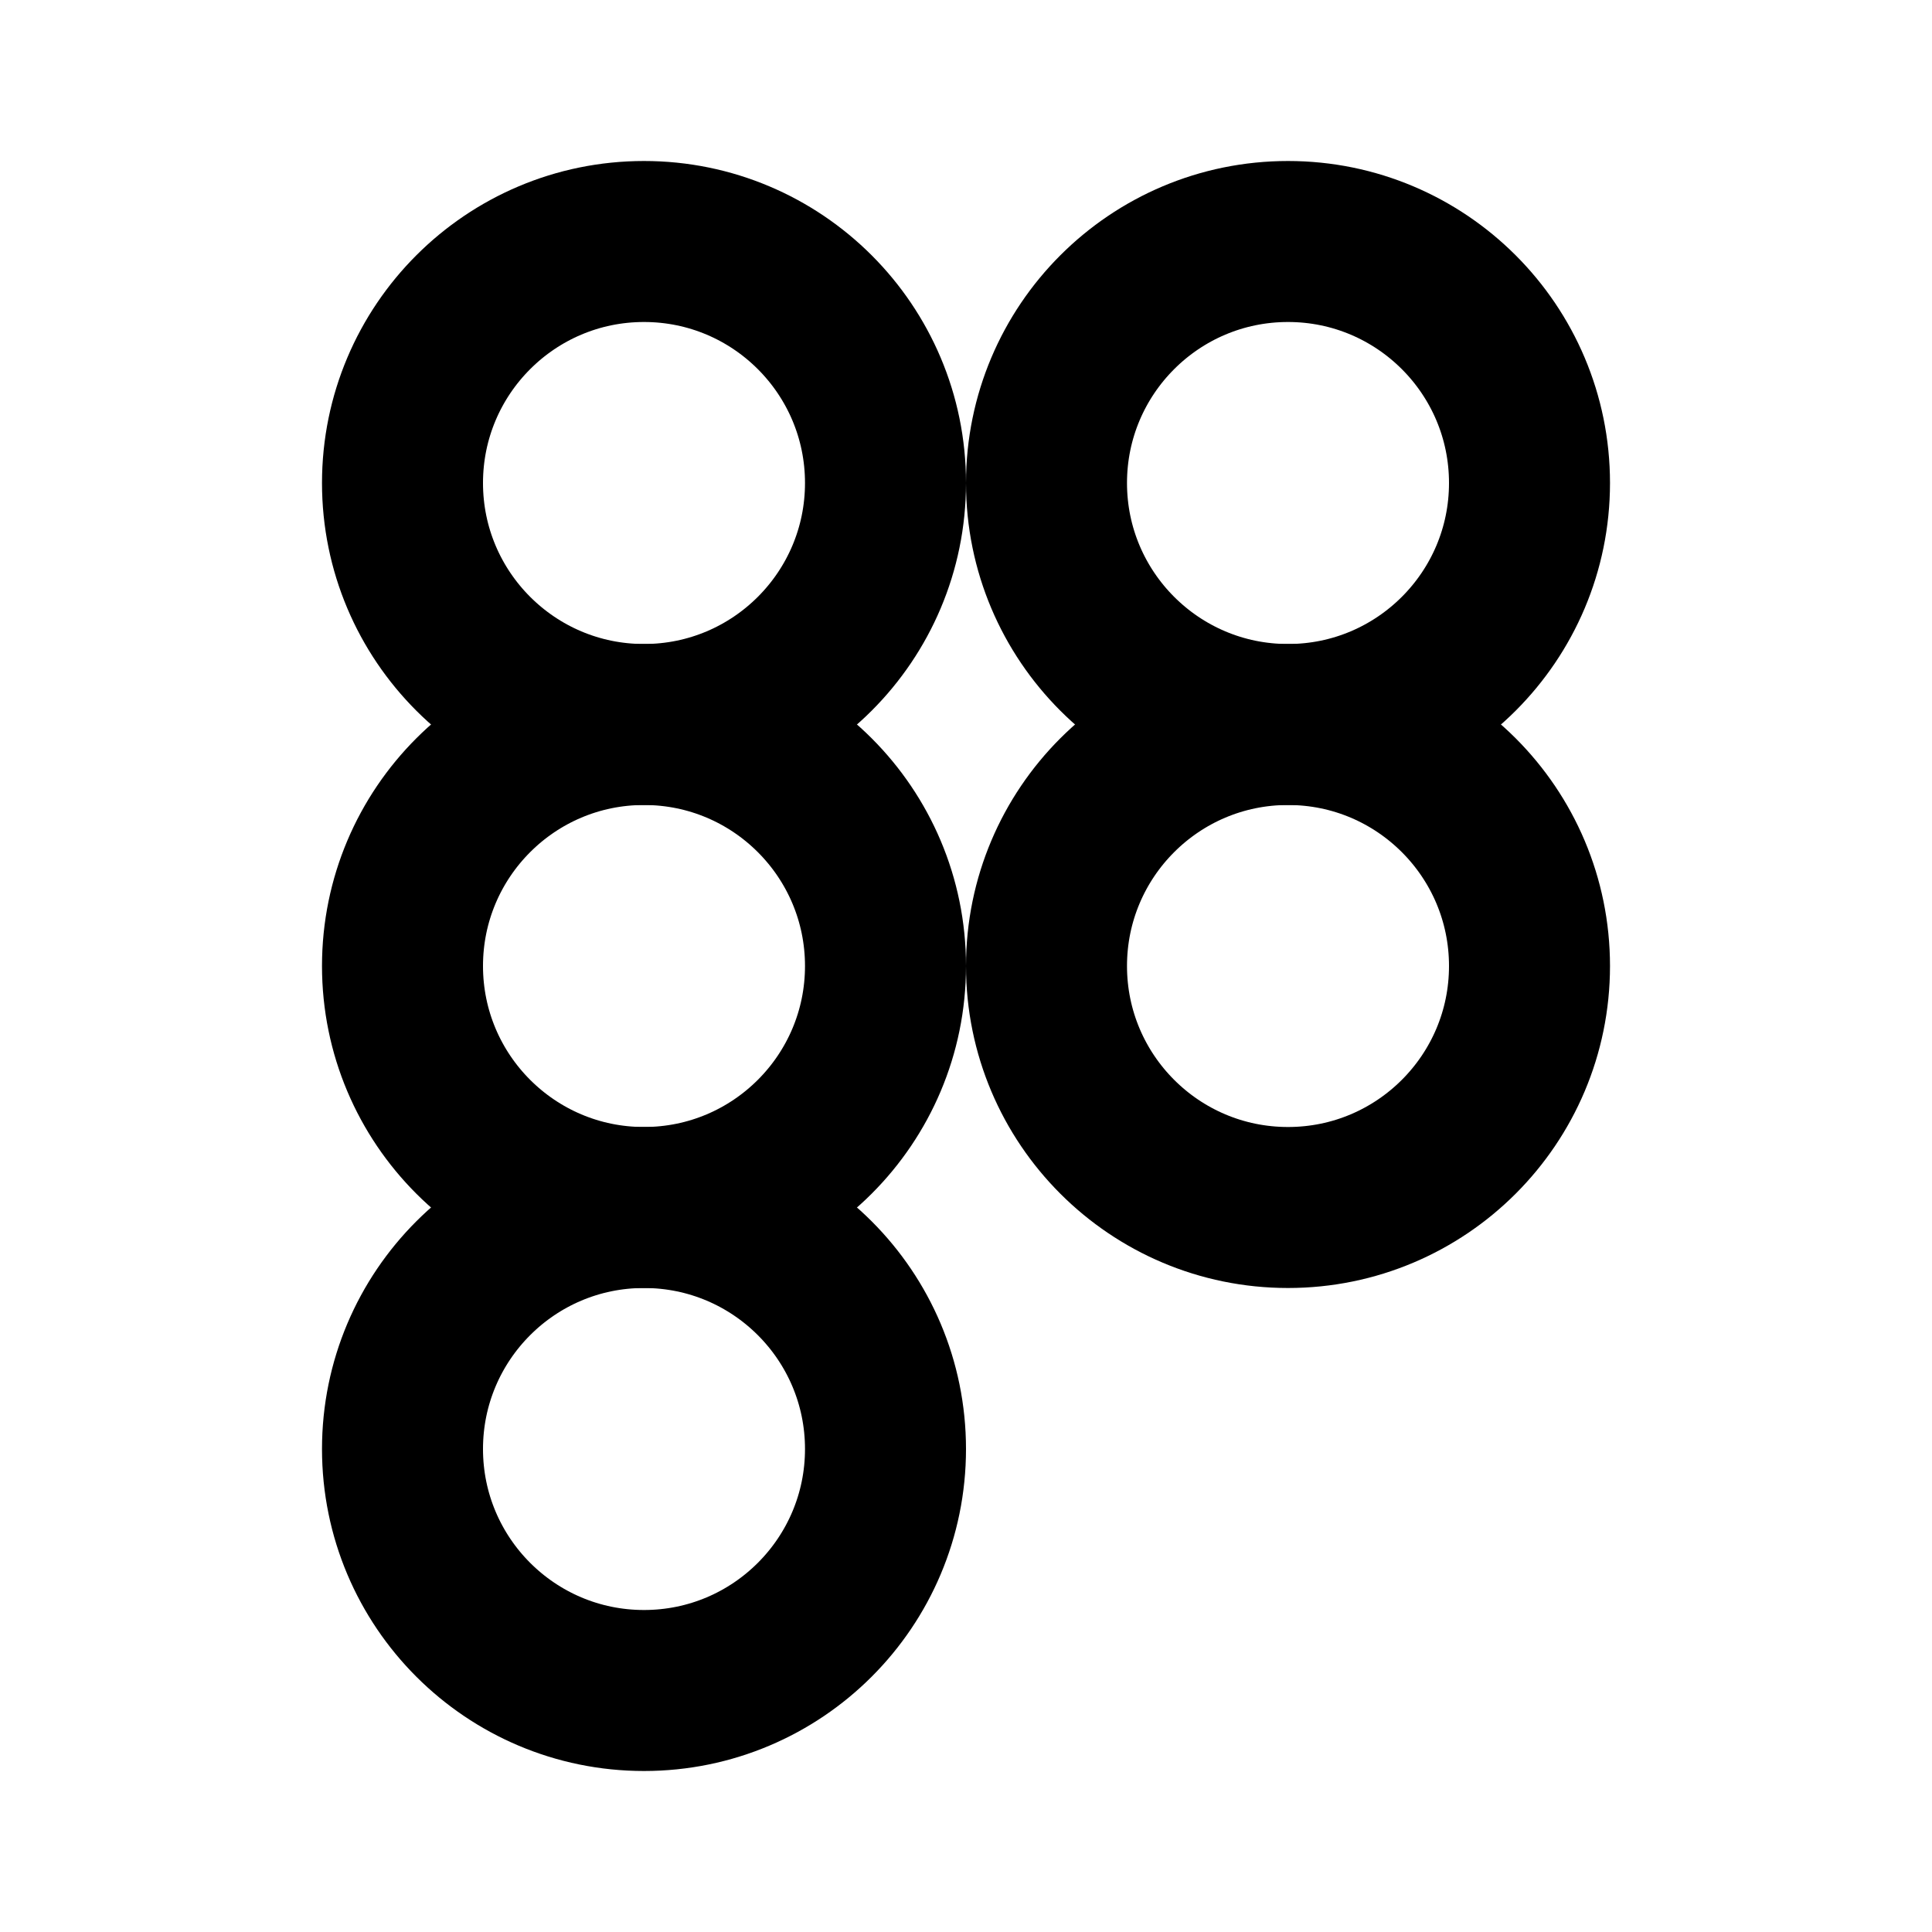
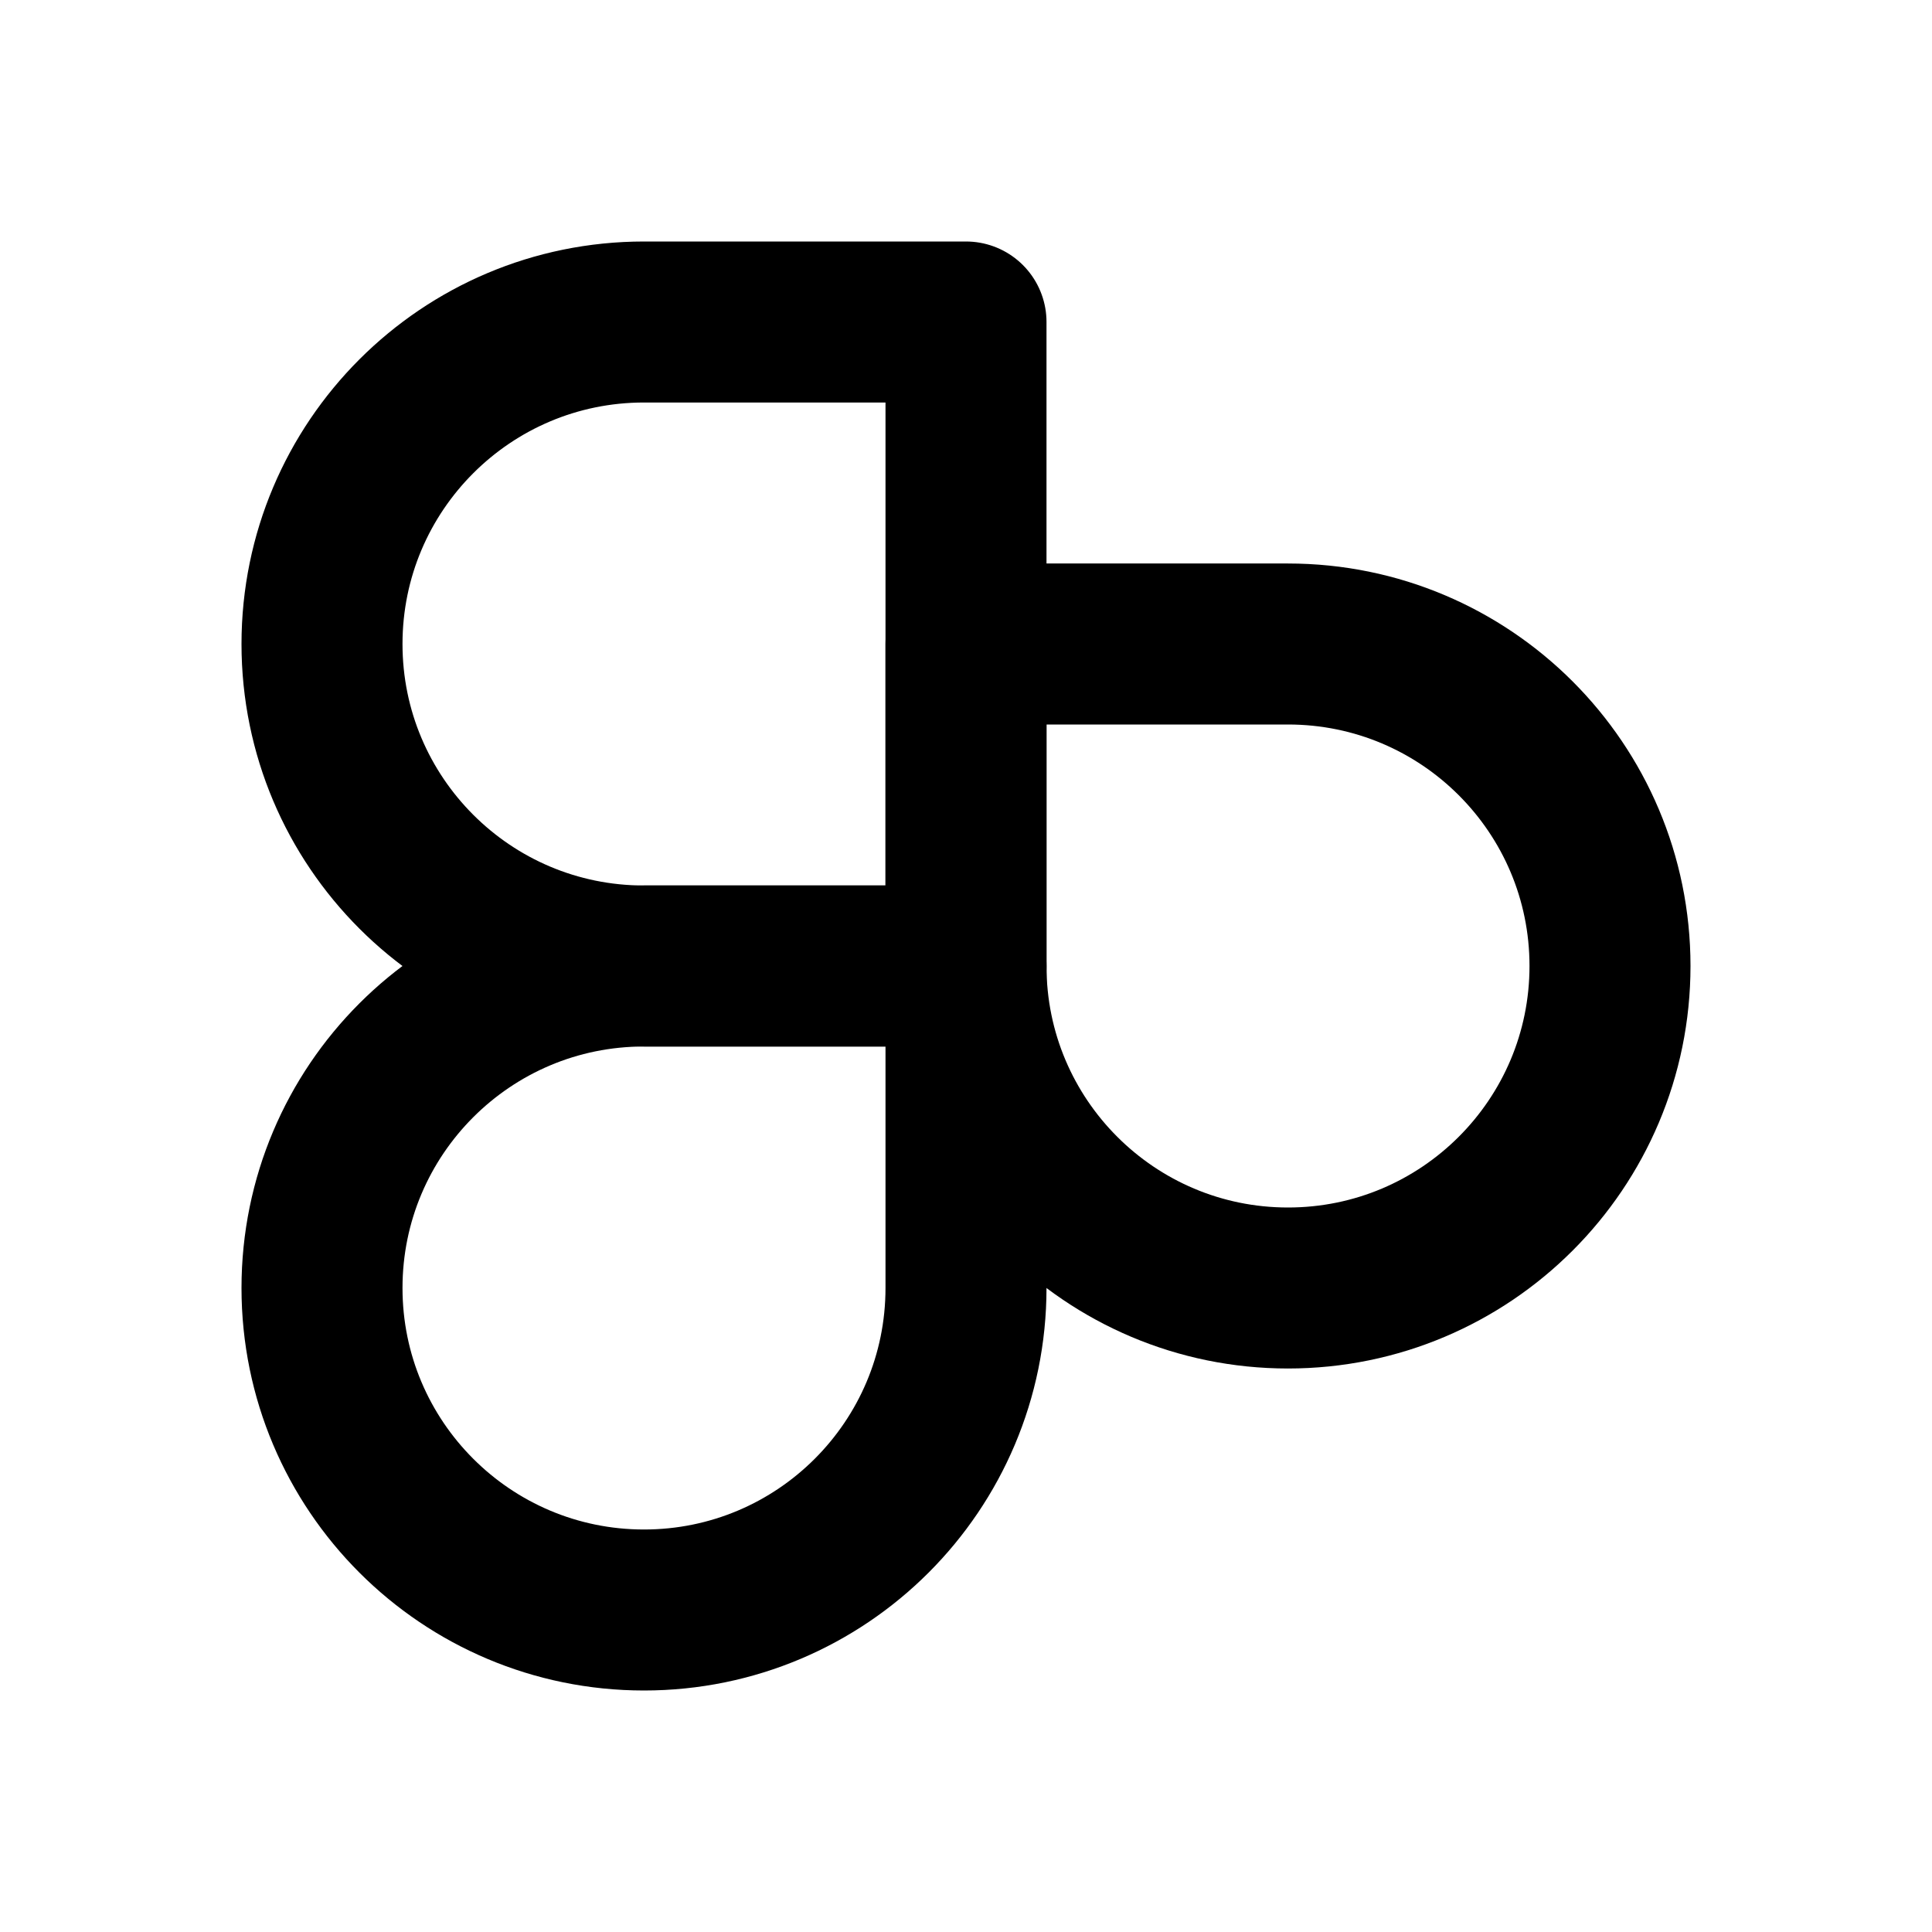
- <svg xmlns="http://www.w3.org/2000/svg" fill="none" stroke="black" stroke-width="2" stroke-linecap="round" stroke-linejoin="round" viewBox="0 0 24 24">
-   <circle cx="8" cy="6" r="3" />
-   <circle cx="16" cy="6" r="3" />
-   <circle cx="8" cy="12" r="3" />
-   <circle cx="16" cy="12" r="3" />
-   <circle cx="8" cy="18" r="3" />
+ <svg xmlns="http://www.w3.org/2000/svg" viewBox="0 0 24 24" fill="none" stroke="currentColor" stroke-width="2" stroke-linecap="round" stroke-linejoin="round">
+   <path d="M12 12a4 4 0 1 0 4-4h-4v4Z" />
+   <path d="M12 4H8a4 4 0 0 0 0 8h4V4Z" />
+   <path d="M12 12H8a4 4 0 1 0 4 4v-4Z" />
</svg>
